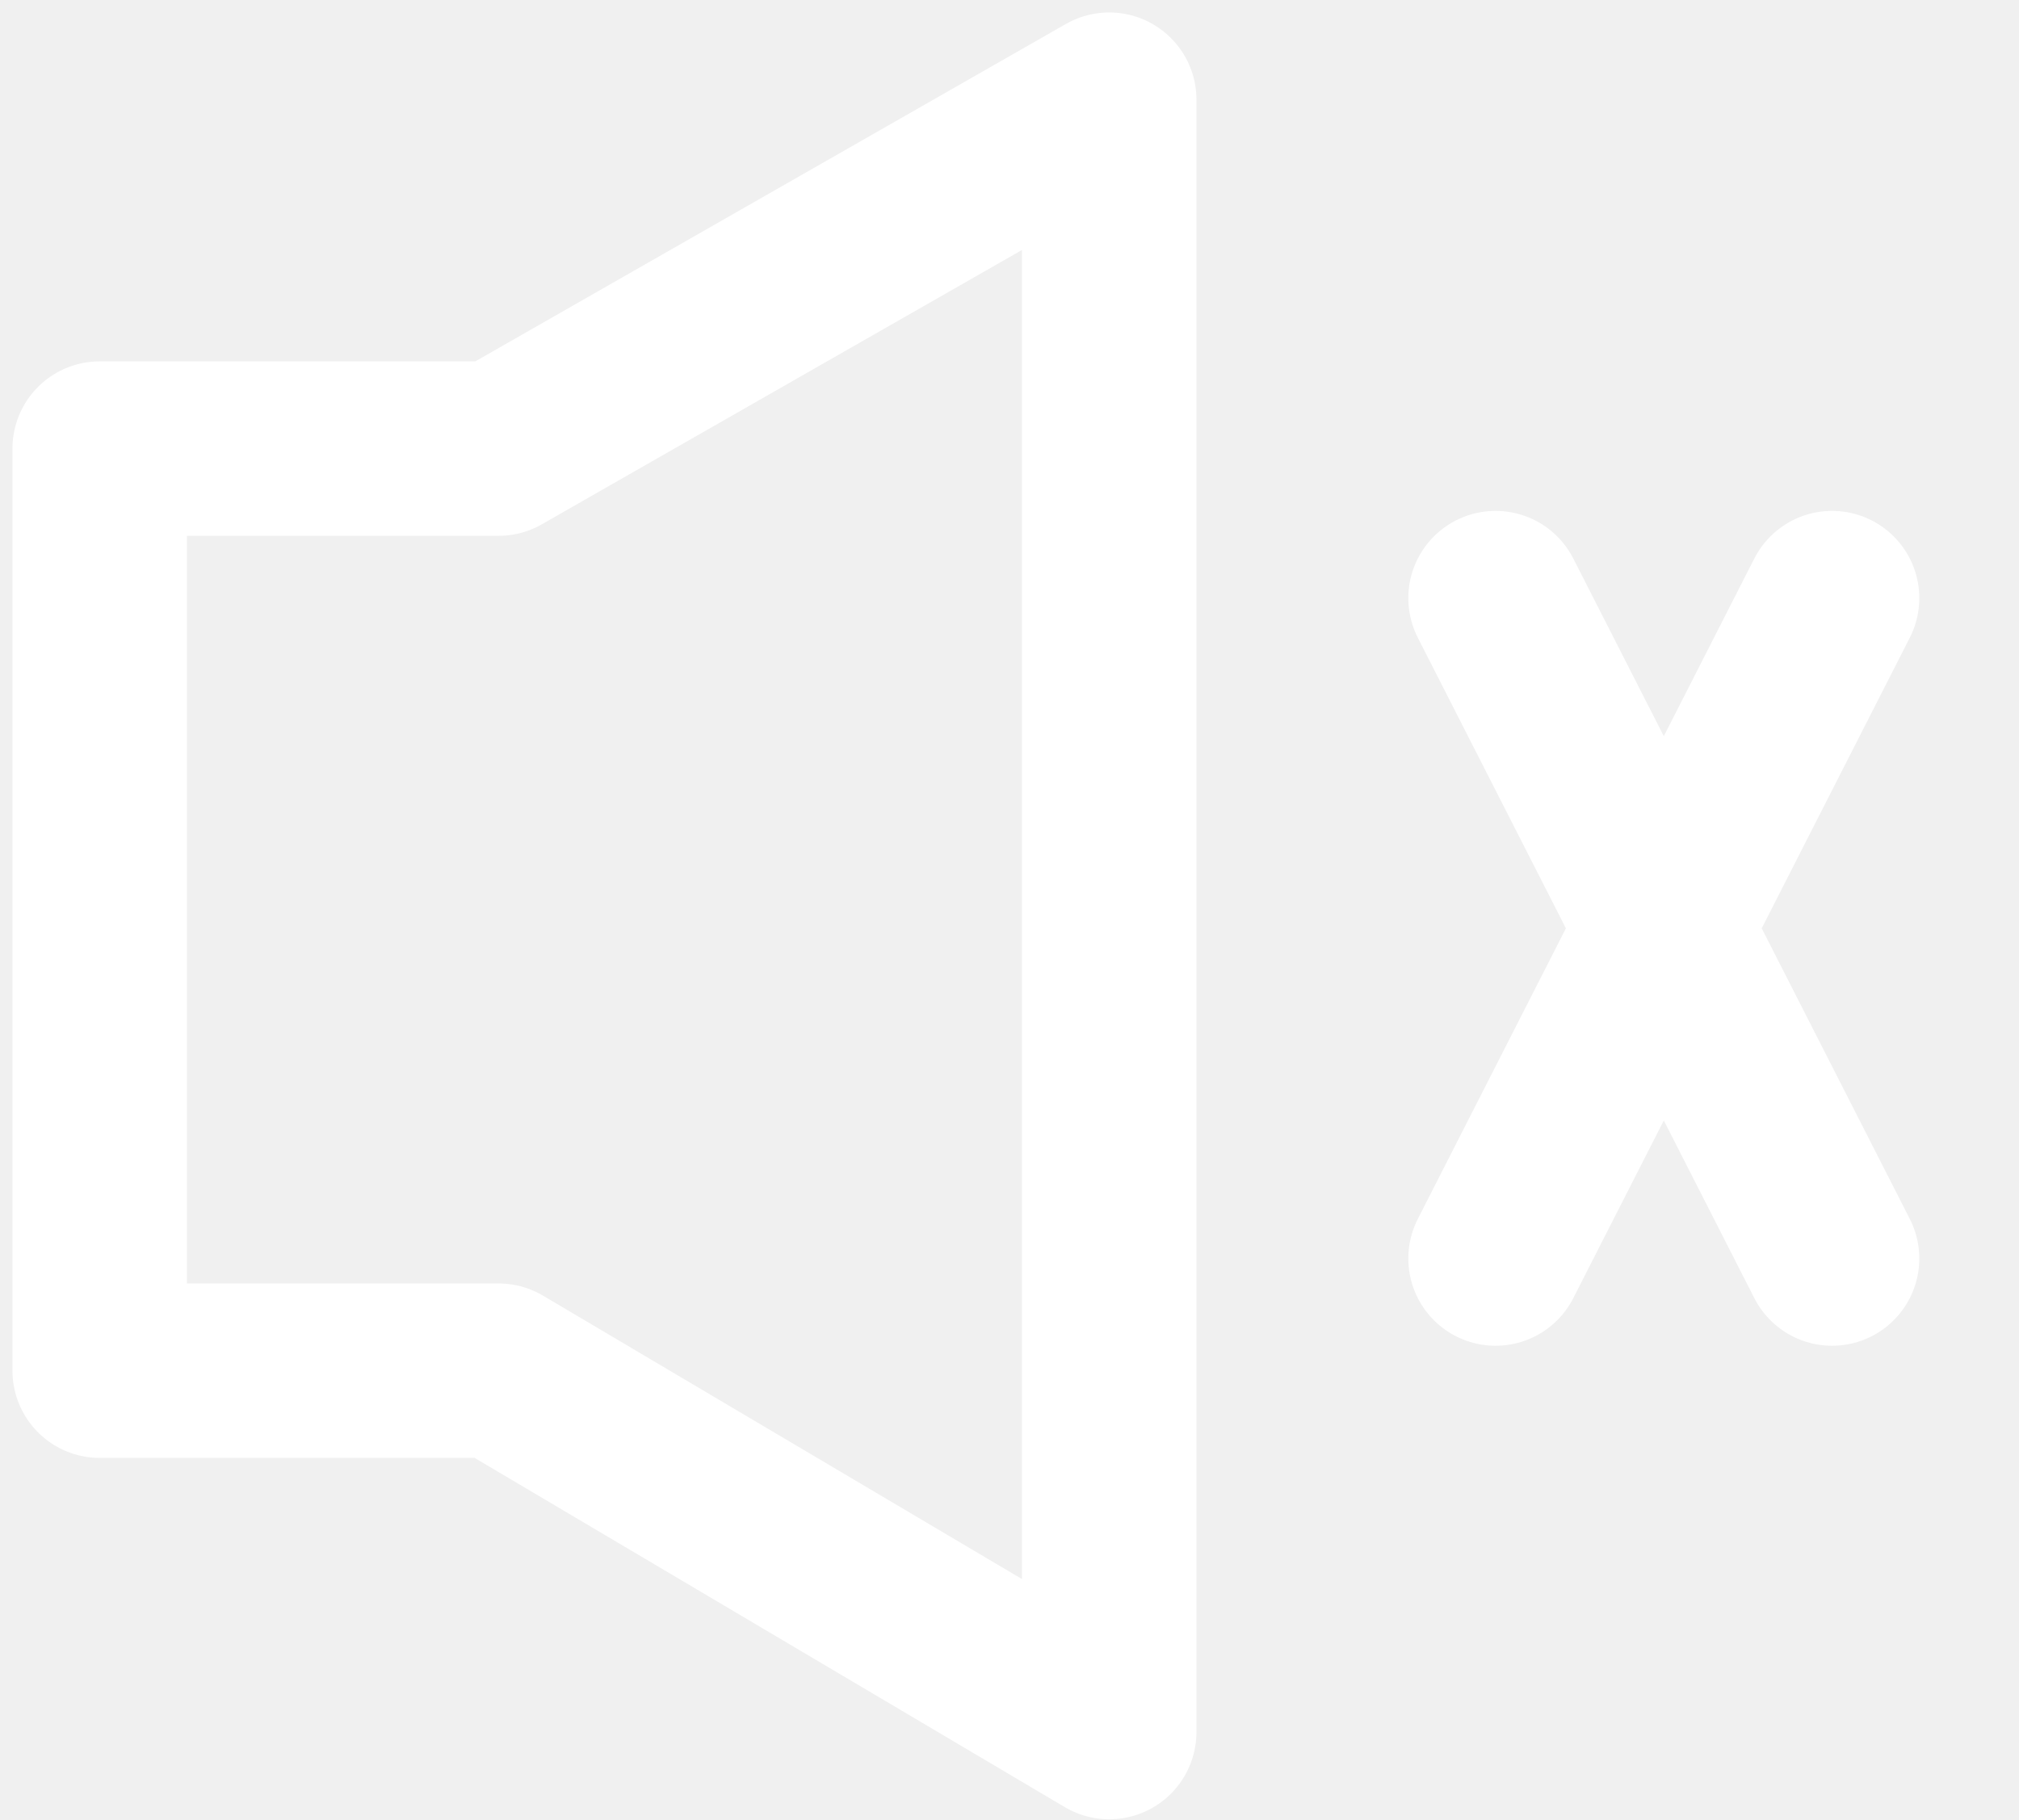
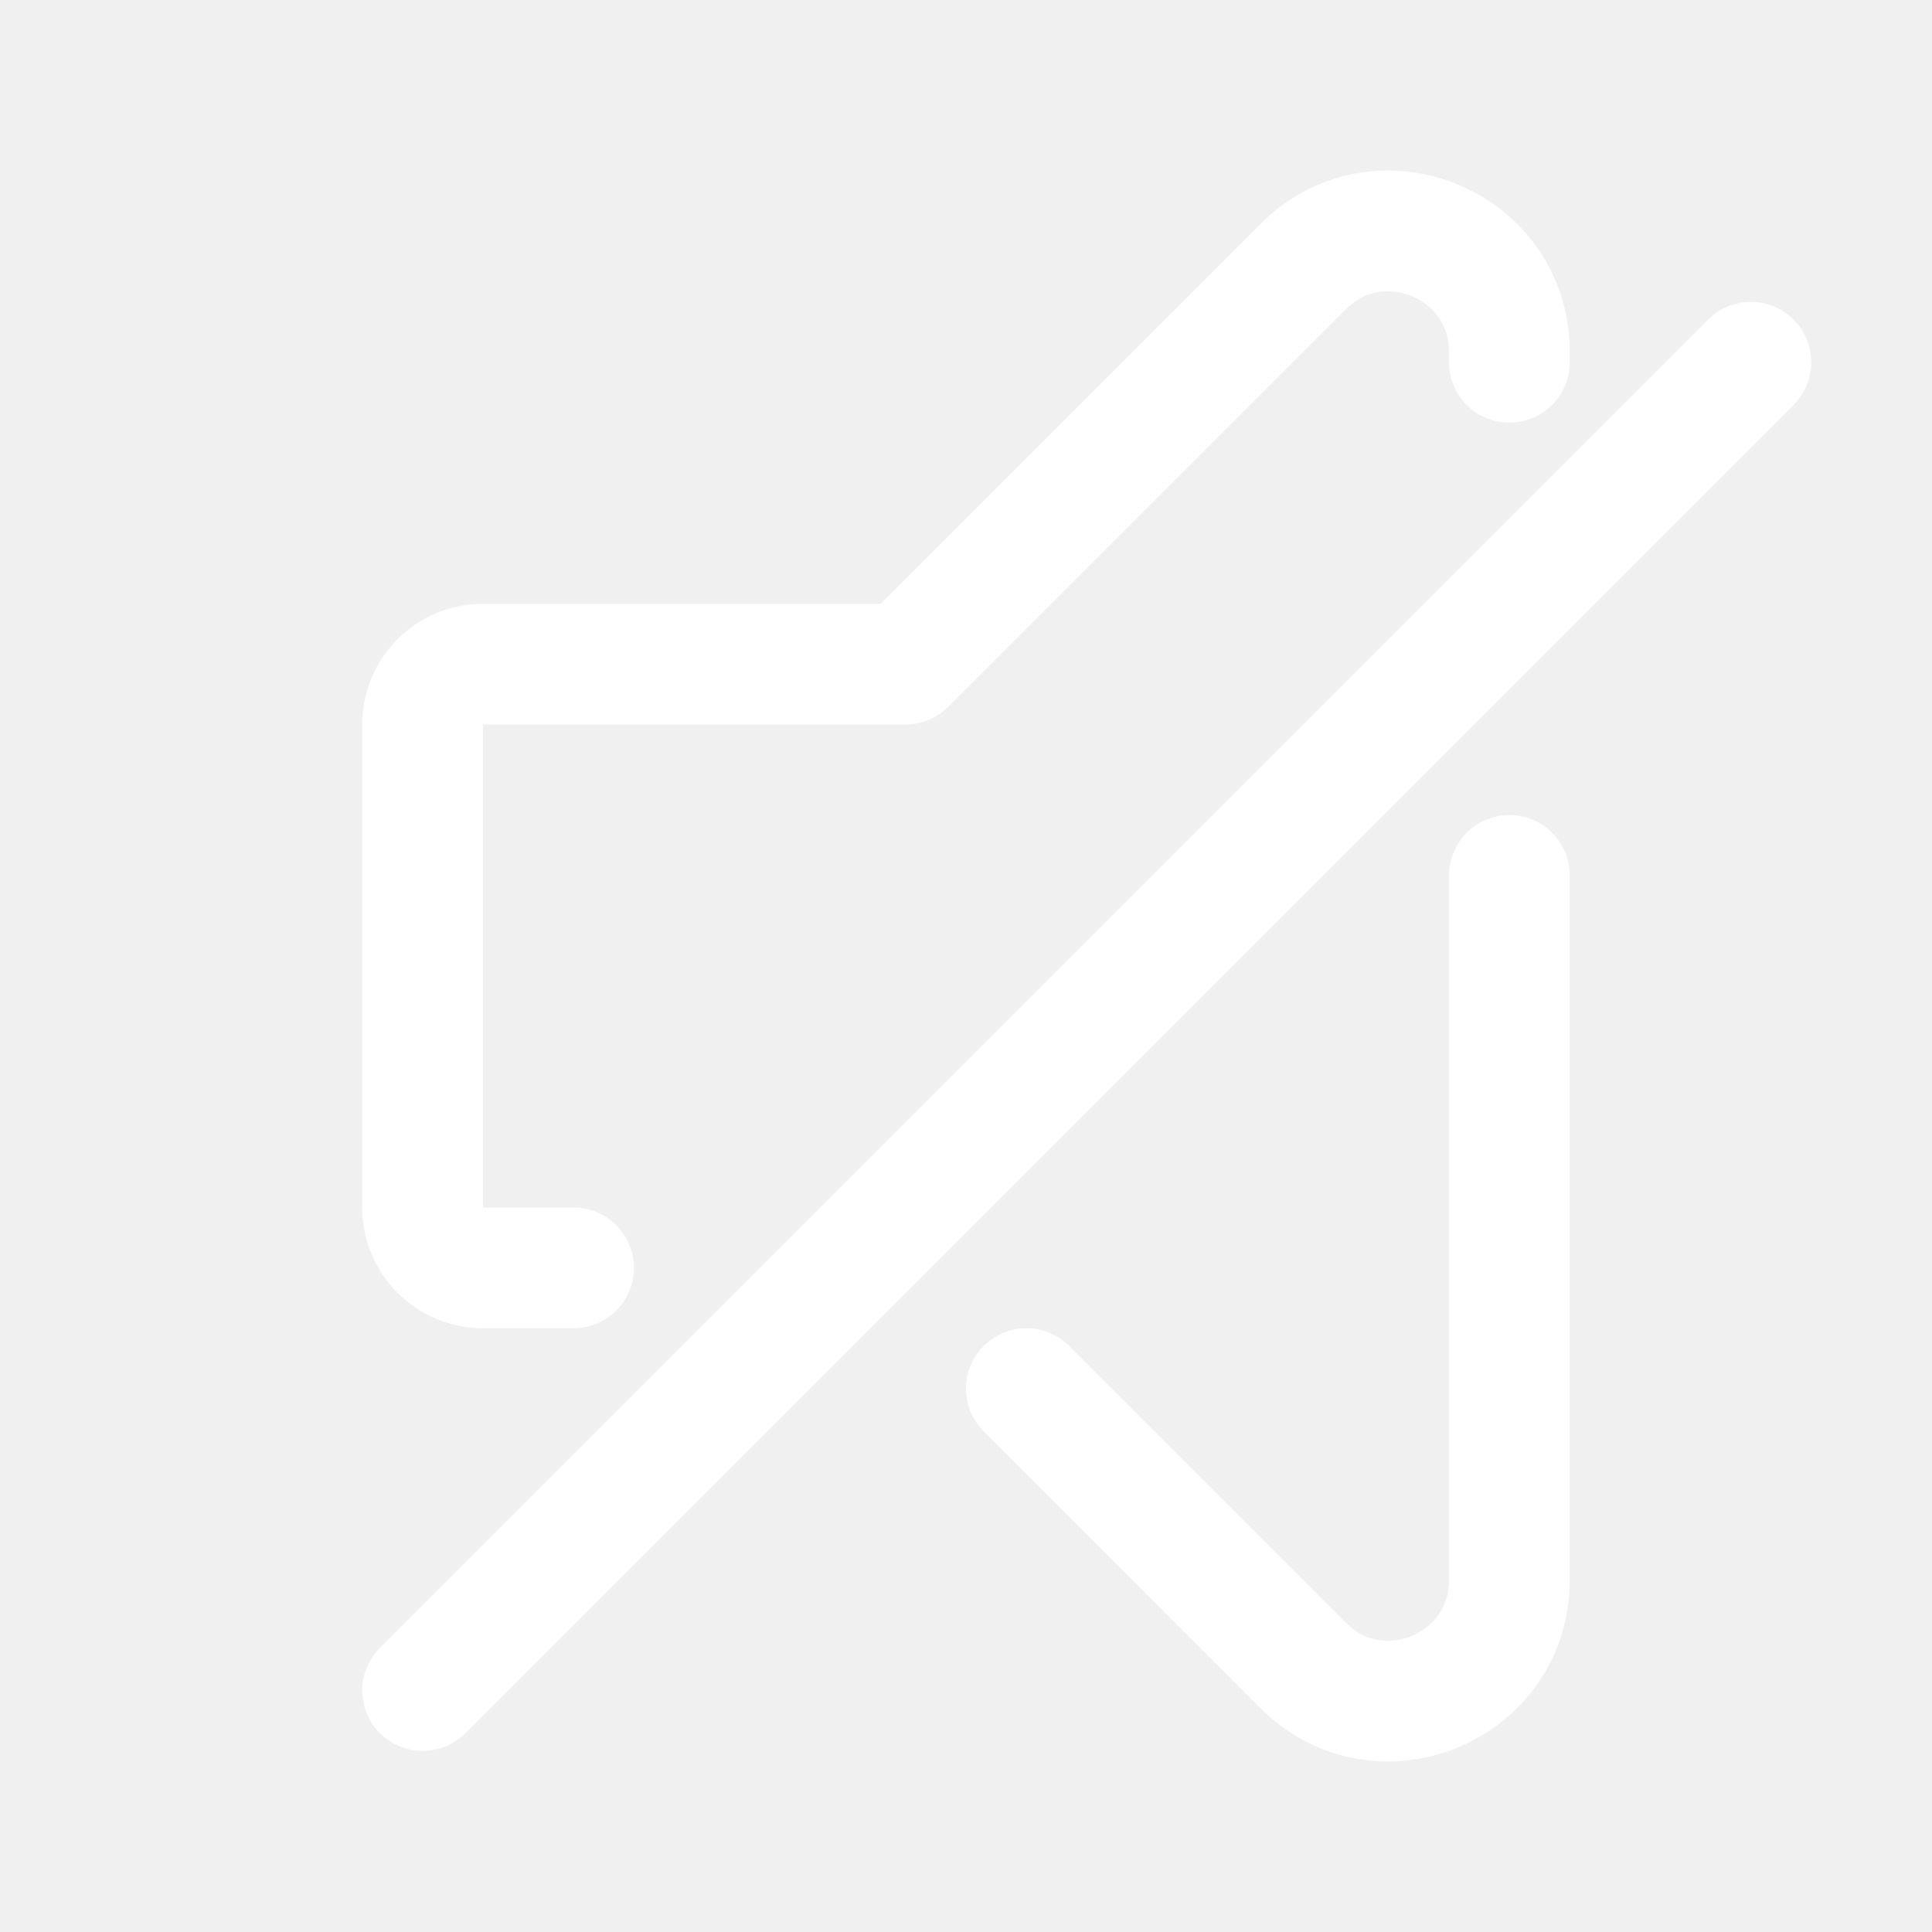
- <svg xmlns="http://www.w3.org/2000/svg" width="81" height="73" viewBox="0 0 81 73" fill="none">
-   <rect width="81" height="73" fill="none" />
-   <g filter="url(#filter0_d_0_1)">
-     <path d="M60 50.5L73.5 24M60 24L73.5 50.5" stroke="white" stroke-width="7" stroke-linecap="round" stroke-linejoin="round" />
-   </g>
-   <path d="M20 18H4V55H20L44.5 69.5V4L20 18Z" stroke="white" stroke-width="7" stroke-linecap="round" stroke-linejoin="round" />
+ <svg xmlns="http://www.w3.org/2000/svg" width="100%" height="100%" viewBox="0 0 32 32" fill="none">
+   <path stroke="#ffffff" stroke-linecap="round" stroke-linejoin="round" stroke-width="2" d="M9.5 21H8a1 1 0 01-1-1v-8a1 1 0 011-1h7l5-5 1.586-1.586C22.846 3.154 25 4.047 25 5.828V6m-8 17l4.586 4.586c1.26 1.26 3.414.367 3.414-1.414V14.5M7 28L29 6" />
</svg>
